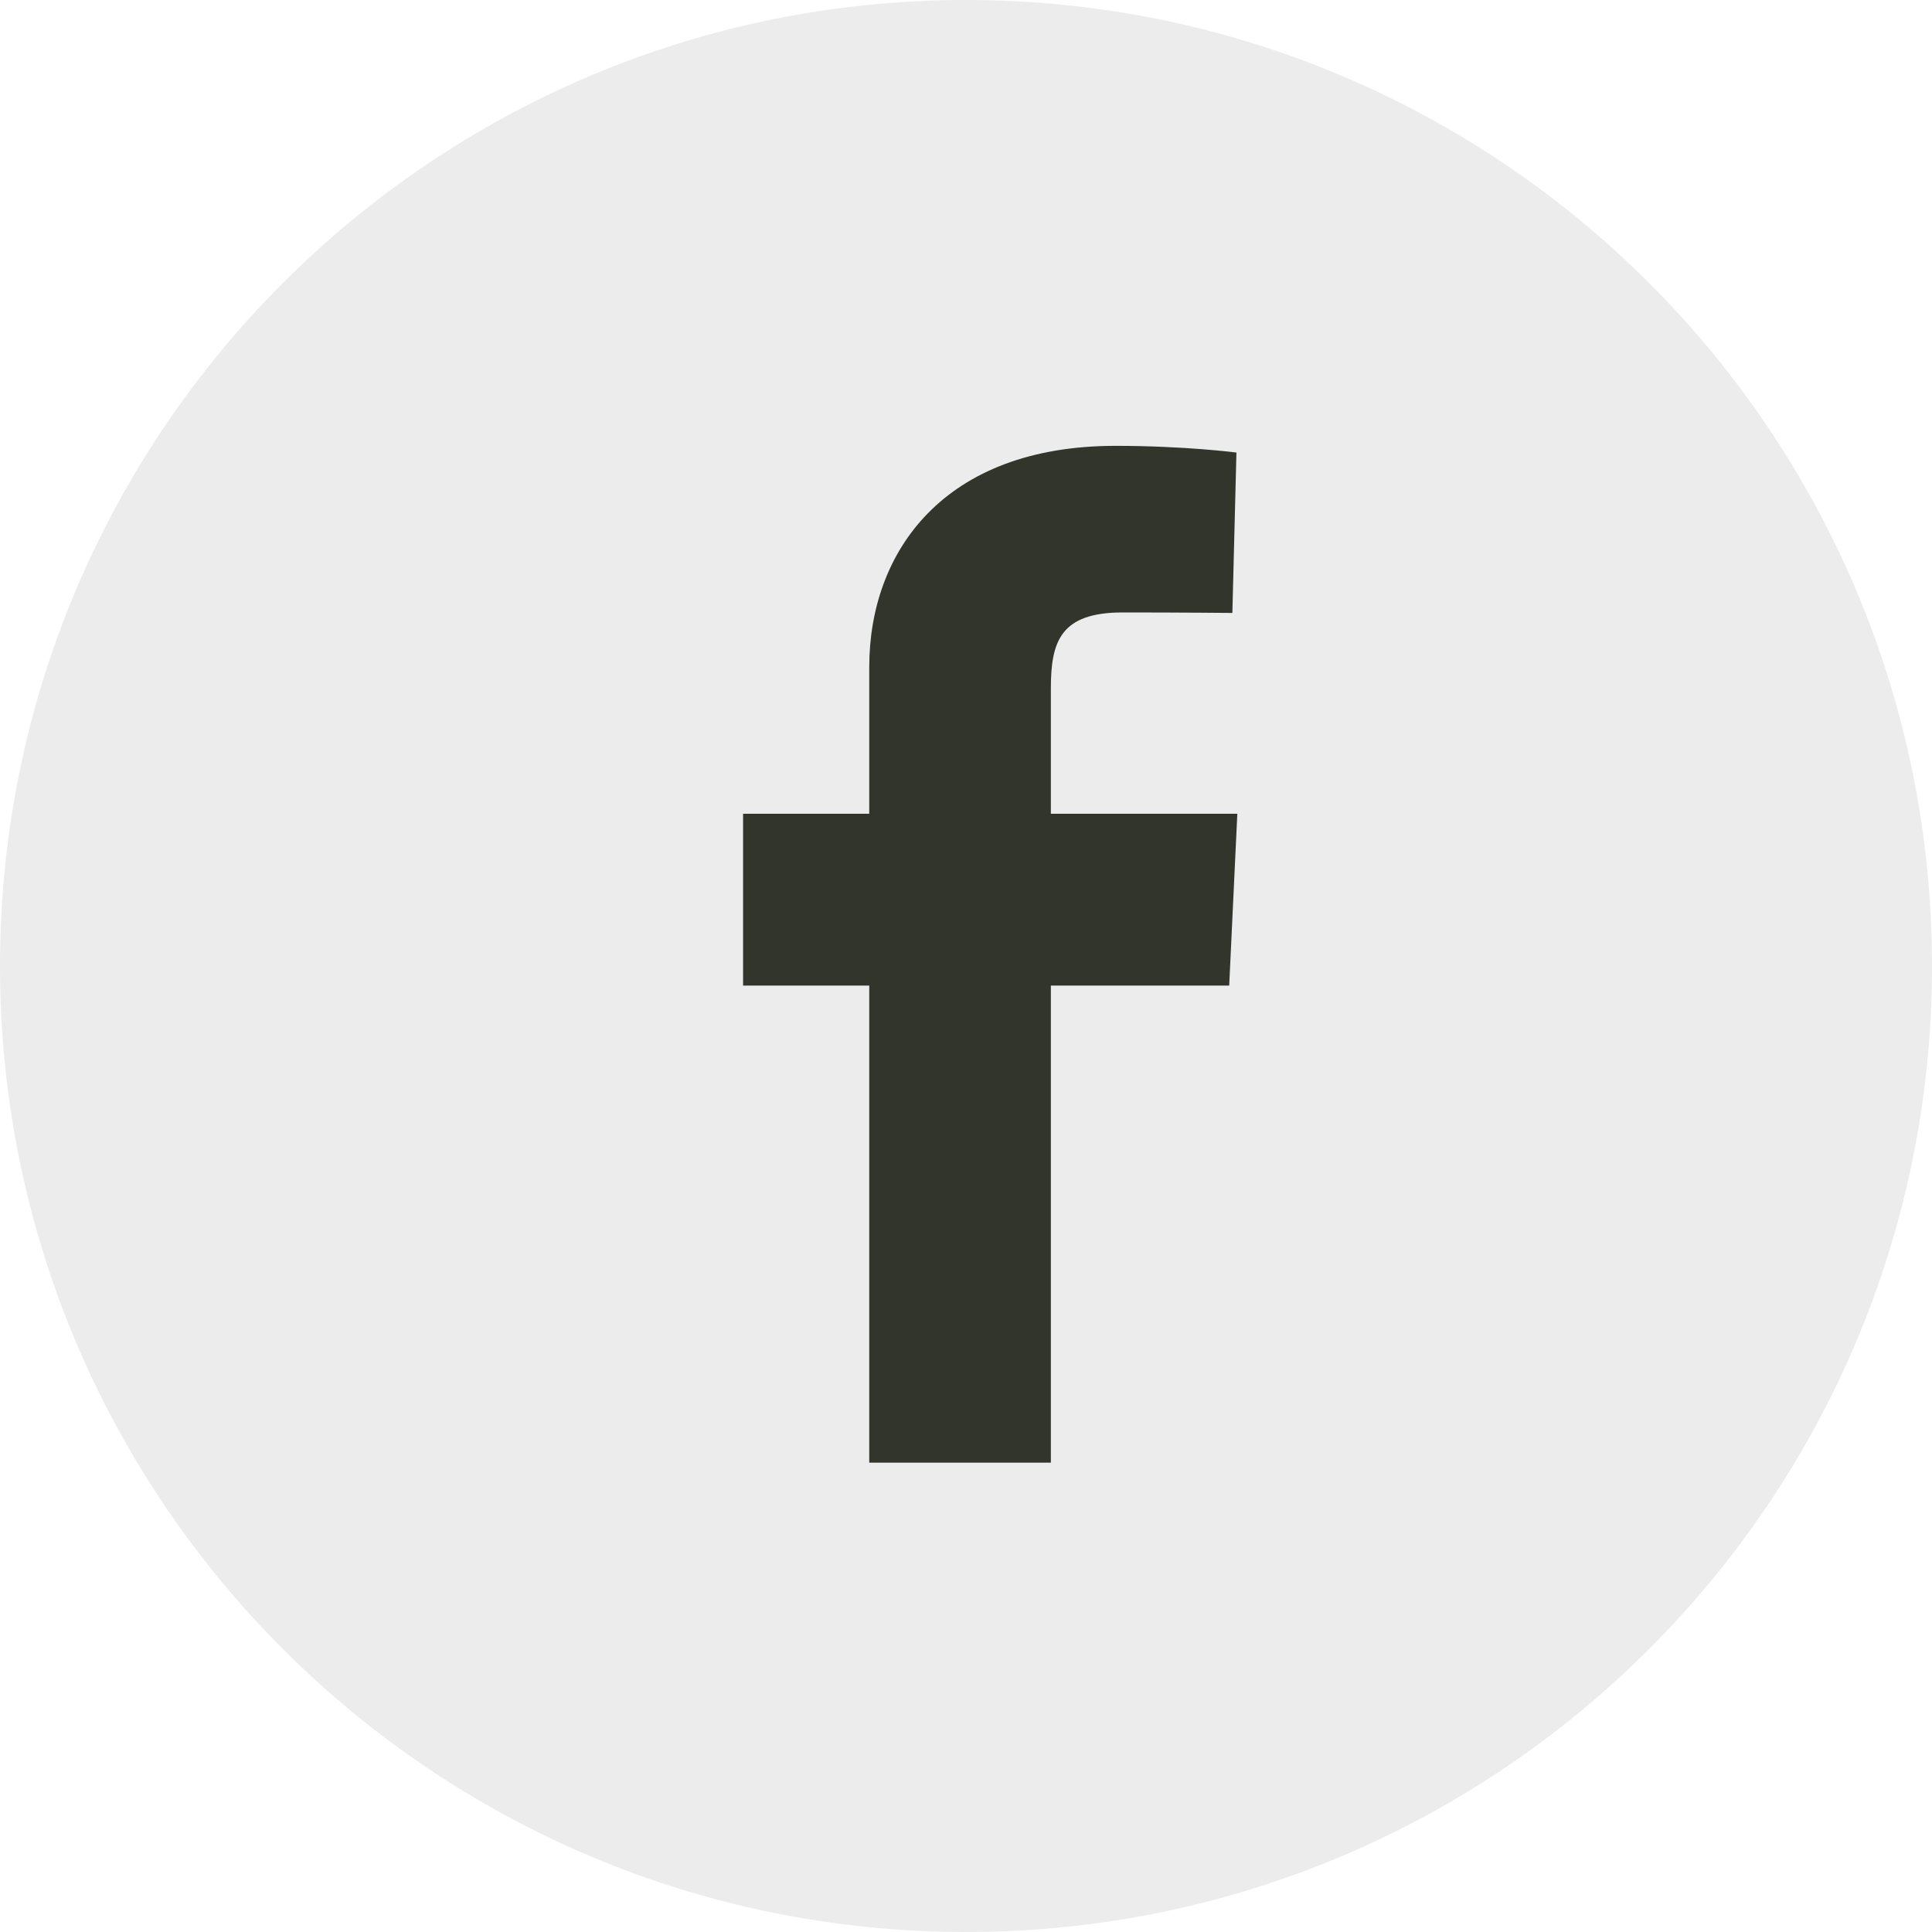
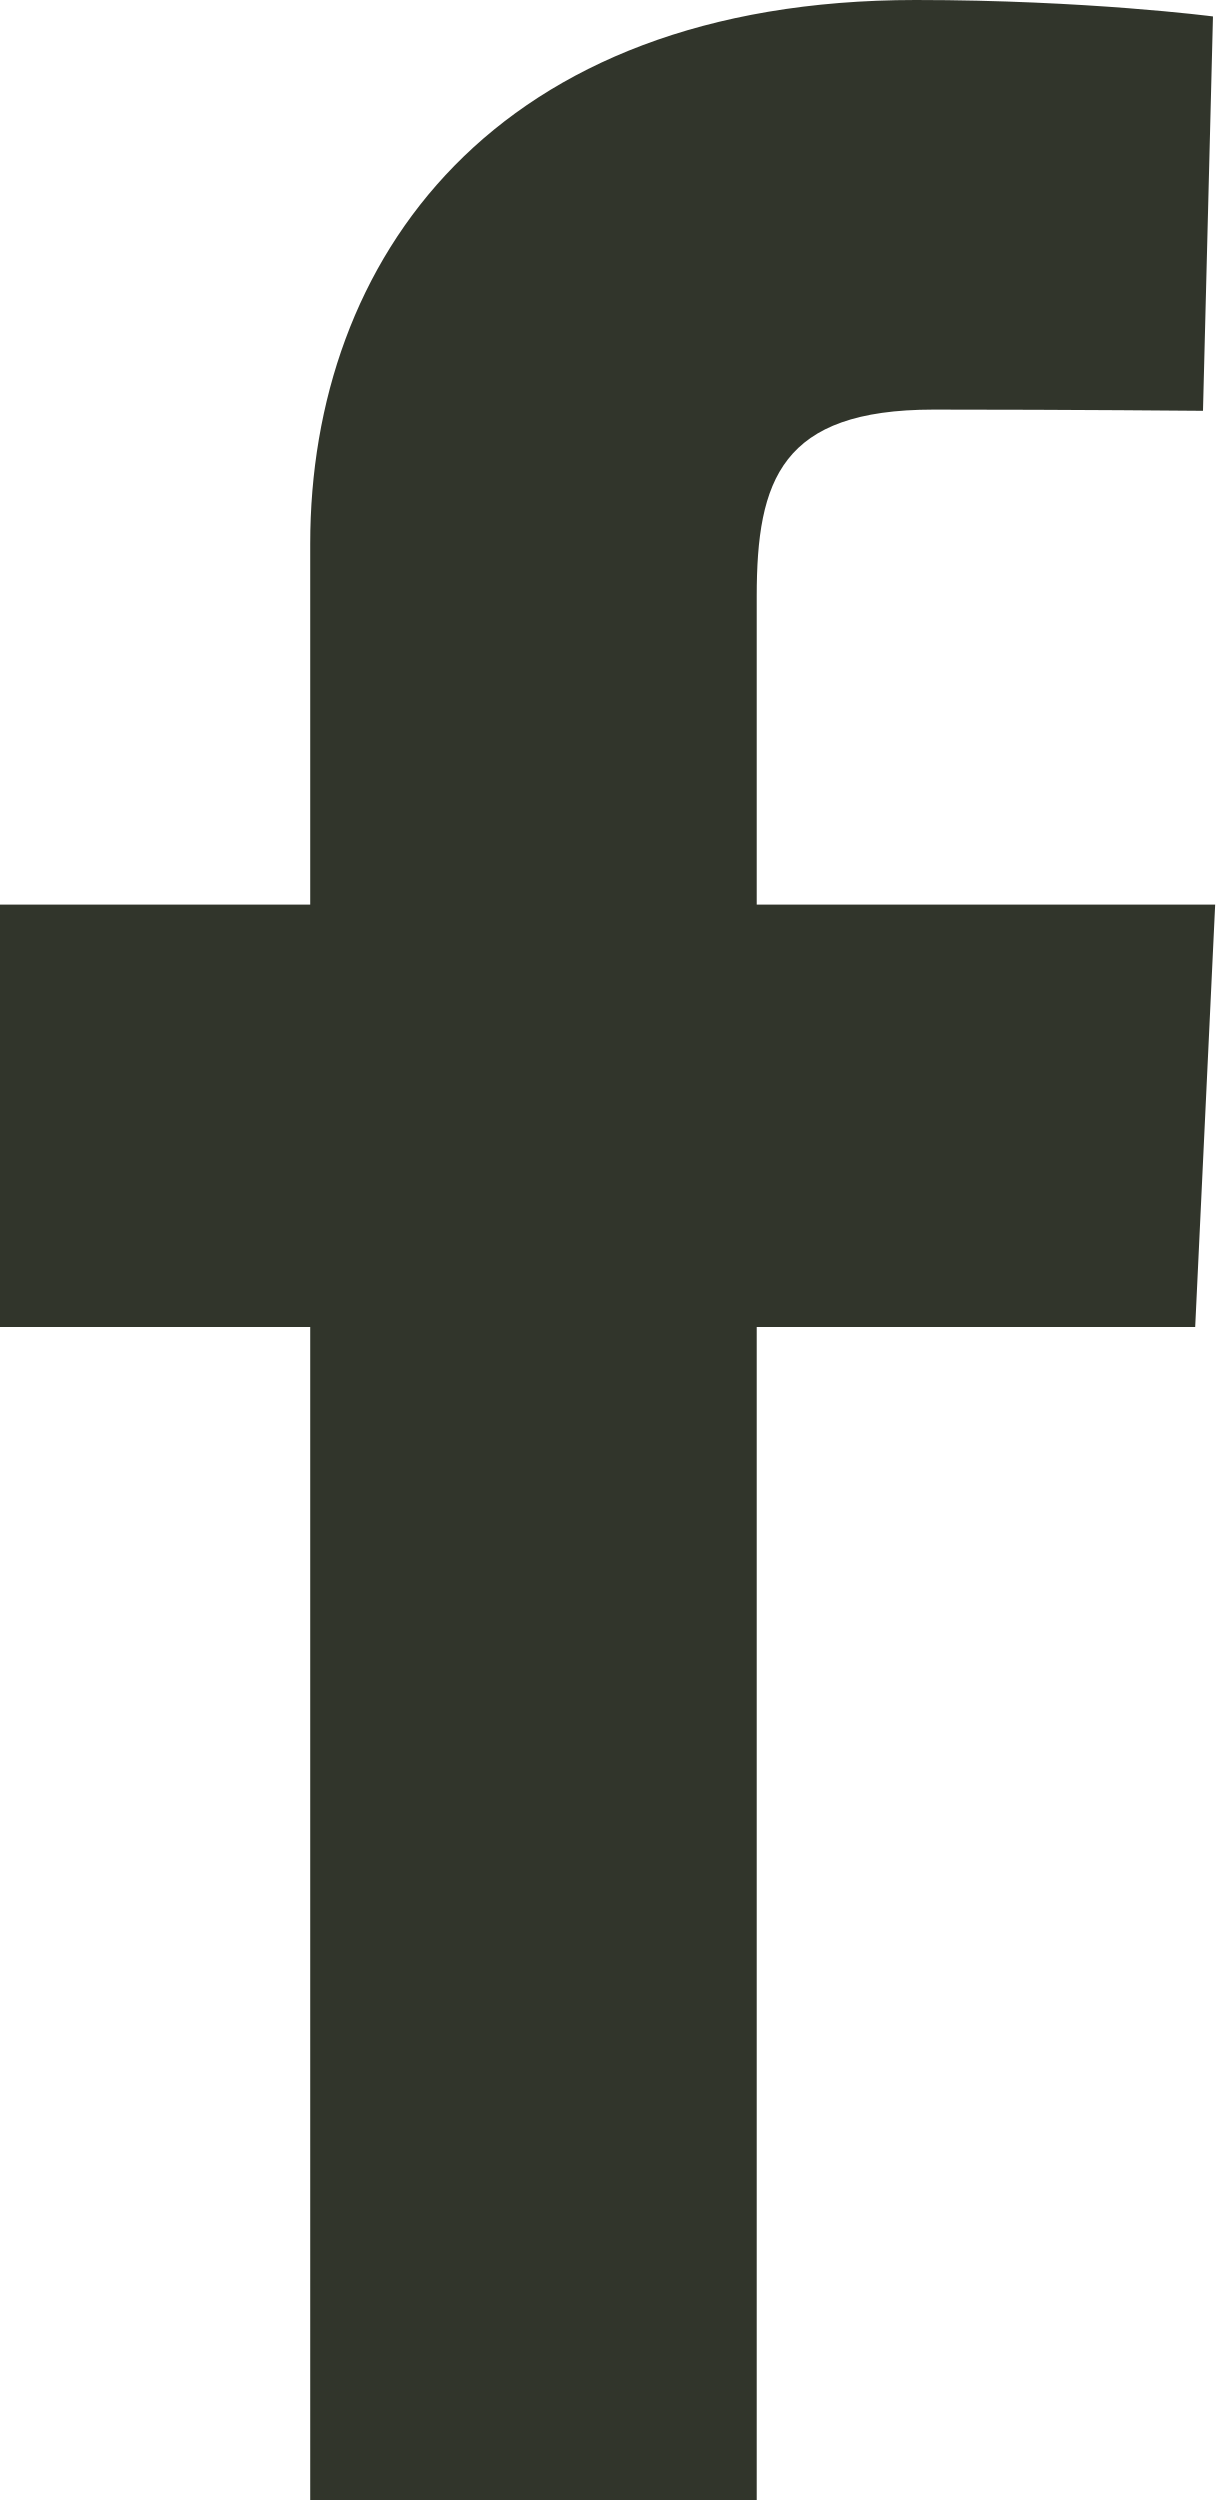
- <svg xmlns="http://www.w3.org/2000/svg" width="39" height="39" viewBox="0 0 39 39" fill="none">
+ <svg xmlns="http://www.w3.org/2000/svg" width="9.977" height="20.526" viewBox="0 0 9.977 20.526" fill="none">
  <defs />
-   <circle id="Ellipse 4" cx="19.5" cy="19.5" r="19.5" fill="#ECECEC" fill-opacity="1" />
-   <path id="ic-facebook" d="M17.547 29.526L17.547 19.895L15 19.895L15 16.427L17.547 16.427L17.547 13.465C17.547 11.137 19.051 9 22.518 9C23.921 9 24.959 9.135 24.959 9.135L24.877 12.373C24.877 12.373 23.819 12.363 22.664 12.363C21.414 12.363 21.213 12.939 21.213 13.895L21.213 16.427L24.977 16.427L24.813 19.895L21.213 19.895L21.213 29.526L17.547 29.526Z" fill="#31352B" fill-opacity="1" fill-rule="nonzero" />
+   <path d="M2.547 20.526L2.547 10.895L0 10.895L0 7.427L2.547 7.427L2.547 4.465C2.547 2.137 4.051 0 7.518 0C8.921 0 9.959 0.135 9.959 0.135L9.877 3.373C9.877 3.373 8.819 3.363 7.664 3.363C6.414 3.363 6.213 3.939 6.213 4.895L6.213 7.427L9.977 7.427L9.813 10.895L6.213 10.895L6.213 20.526L2.547 20.526Z" fill="#31352B" fill-opacity="1" fill-rule="nonzero" />
</svg>
